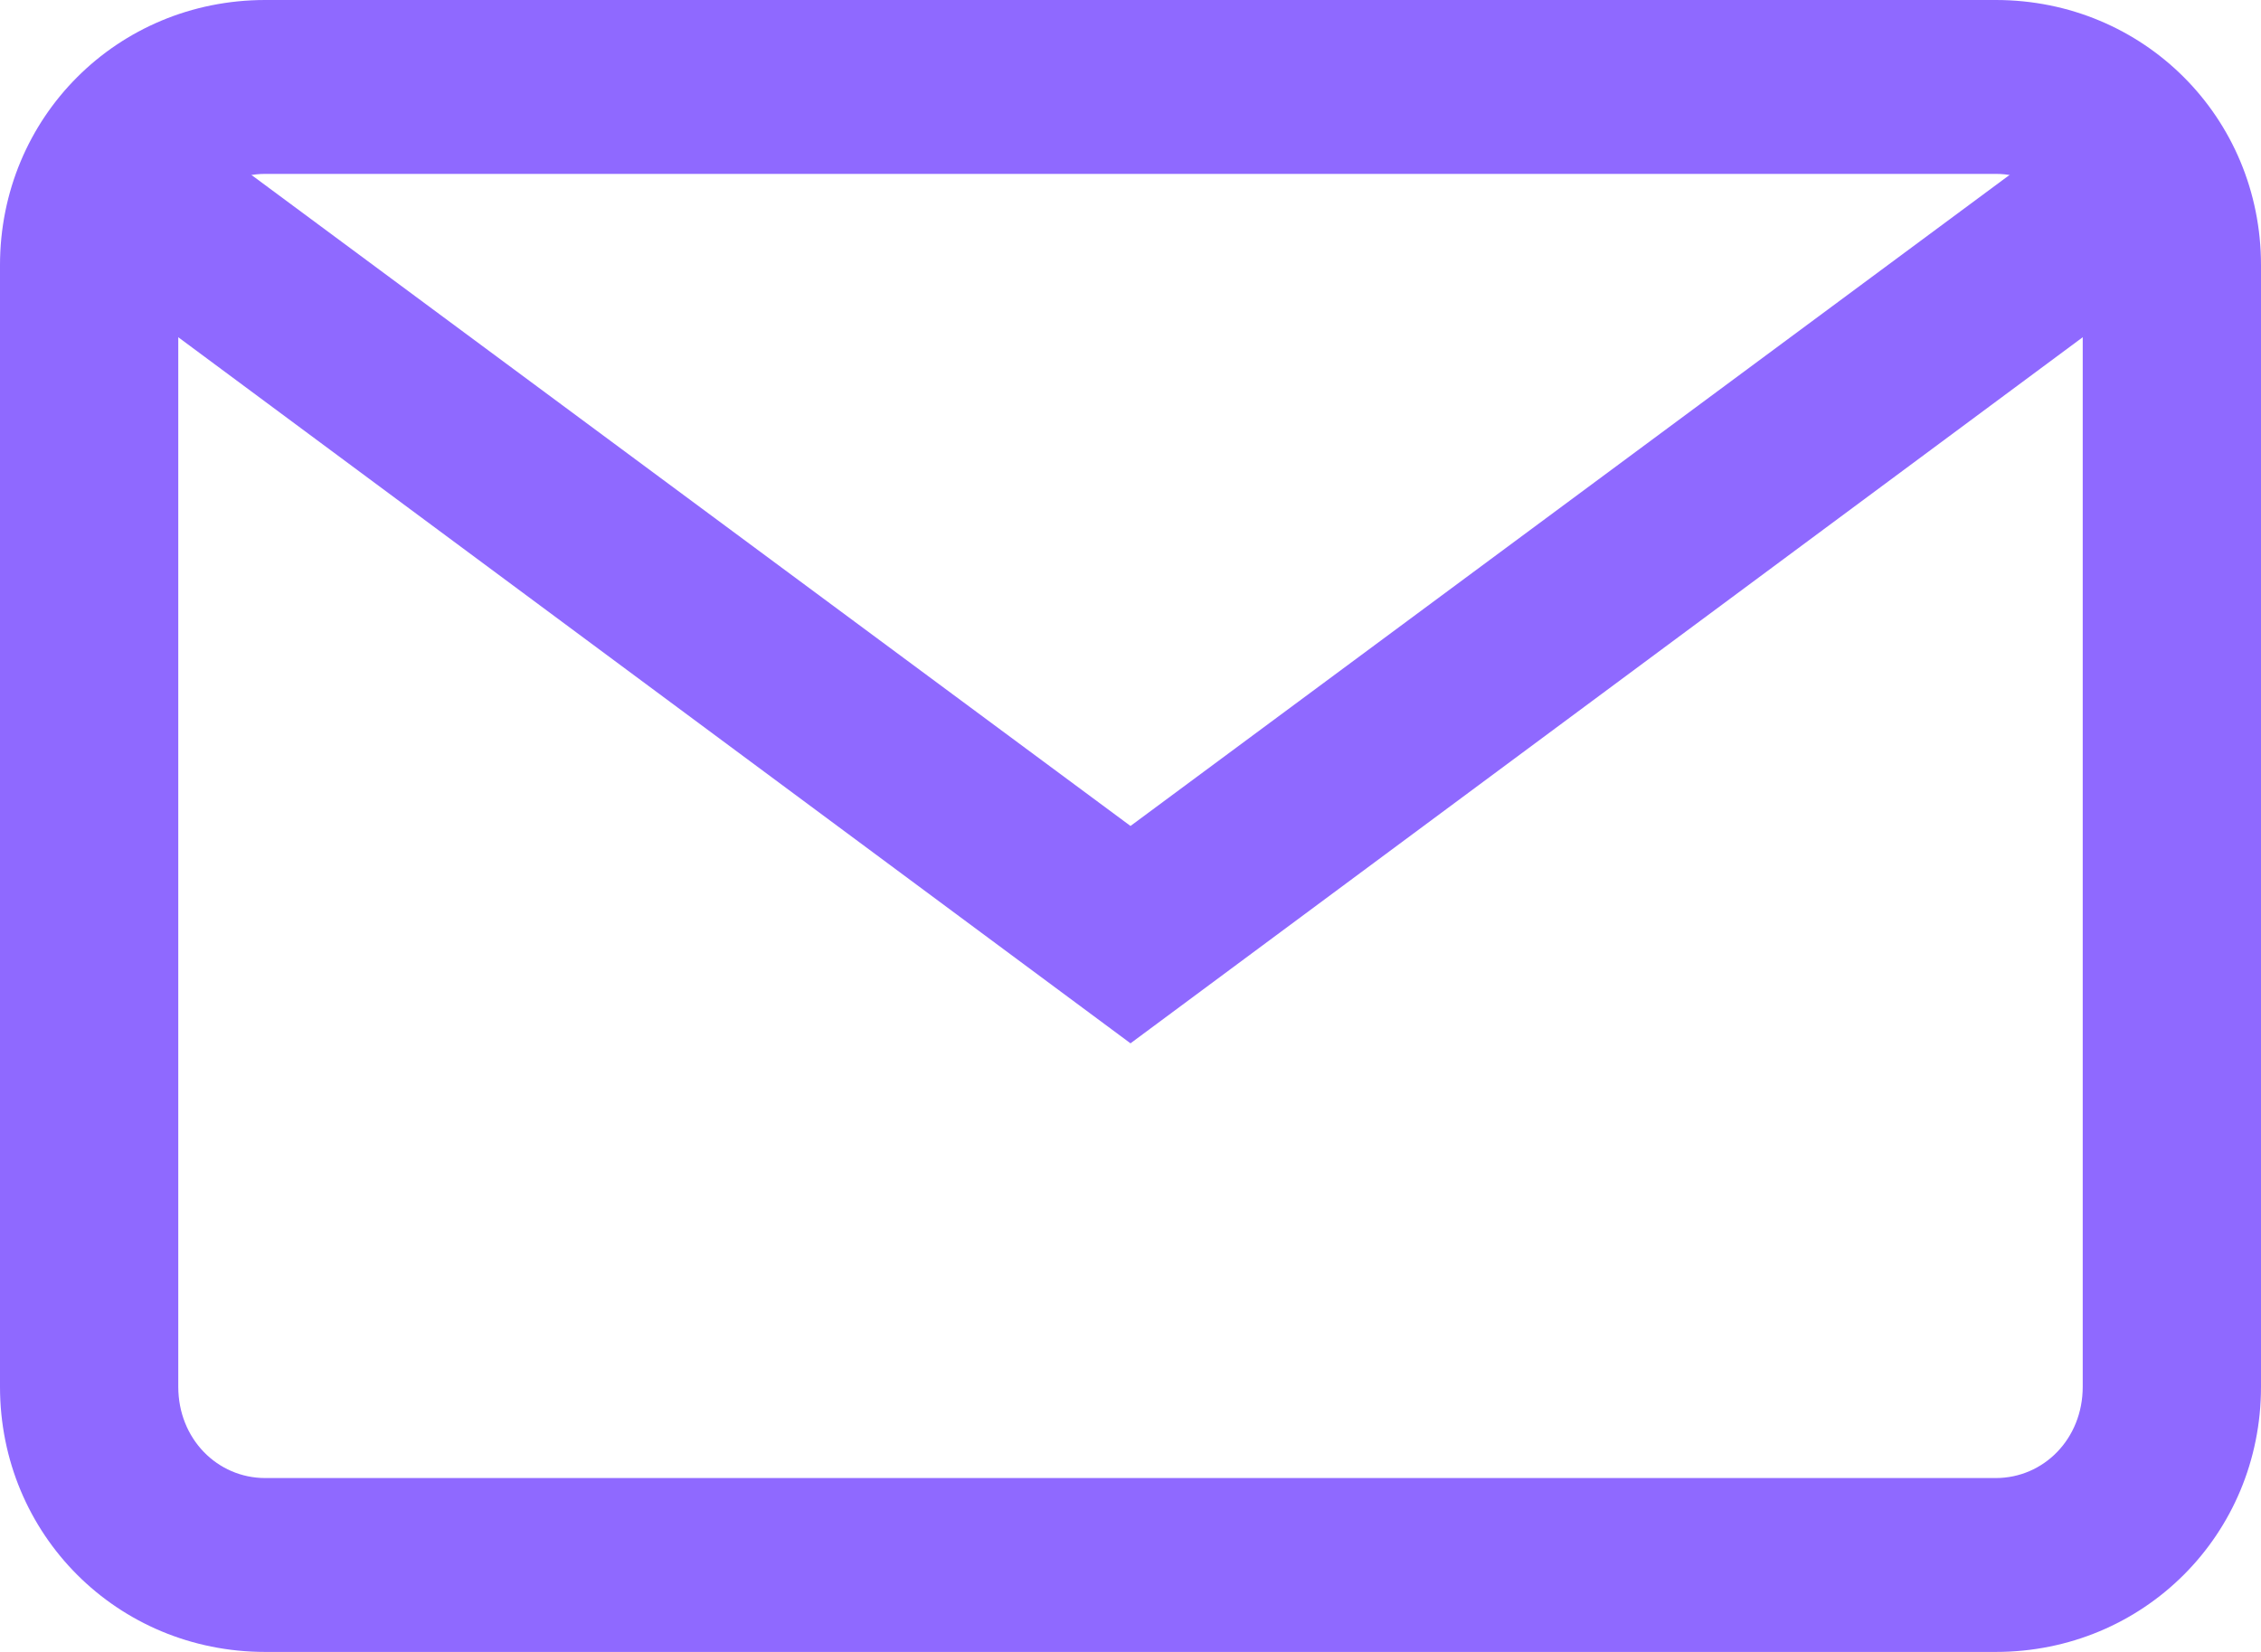
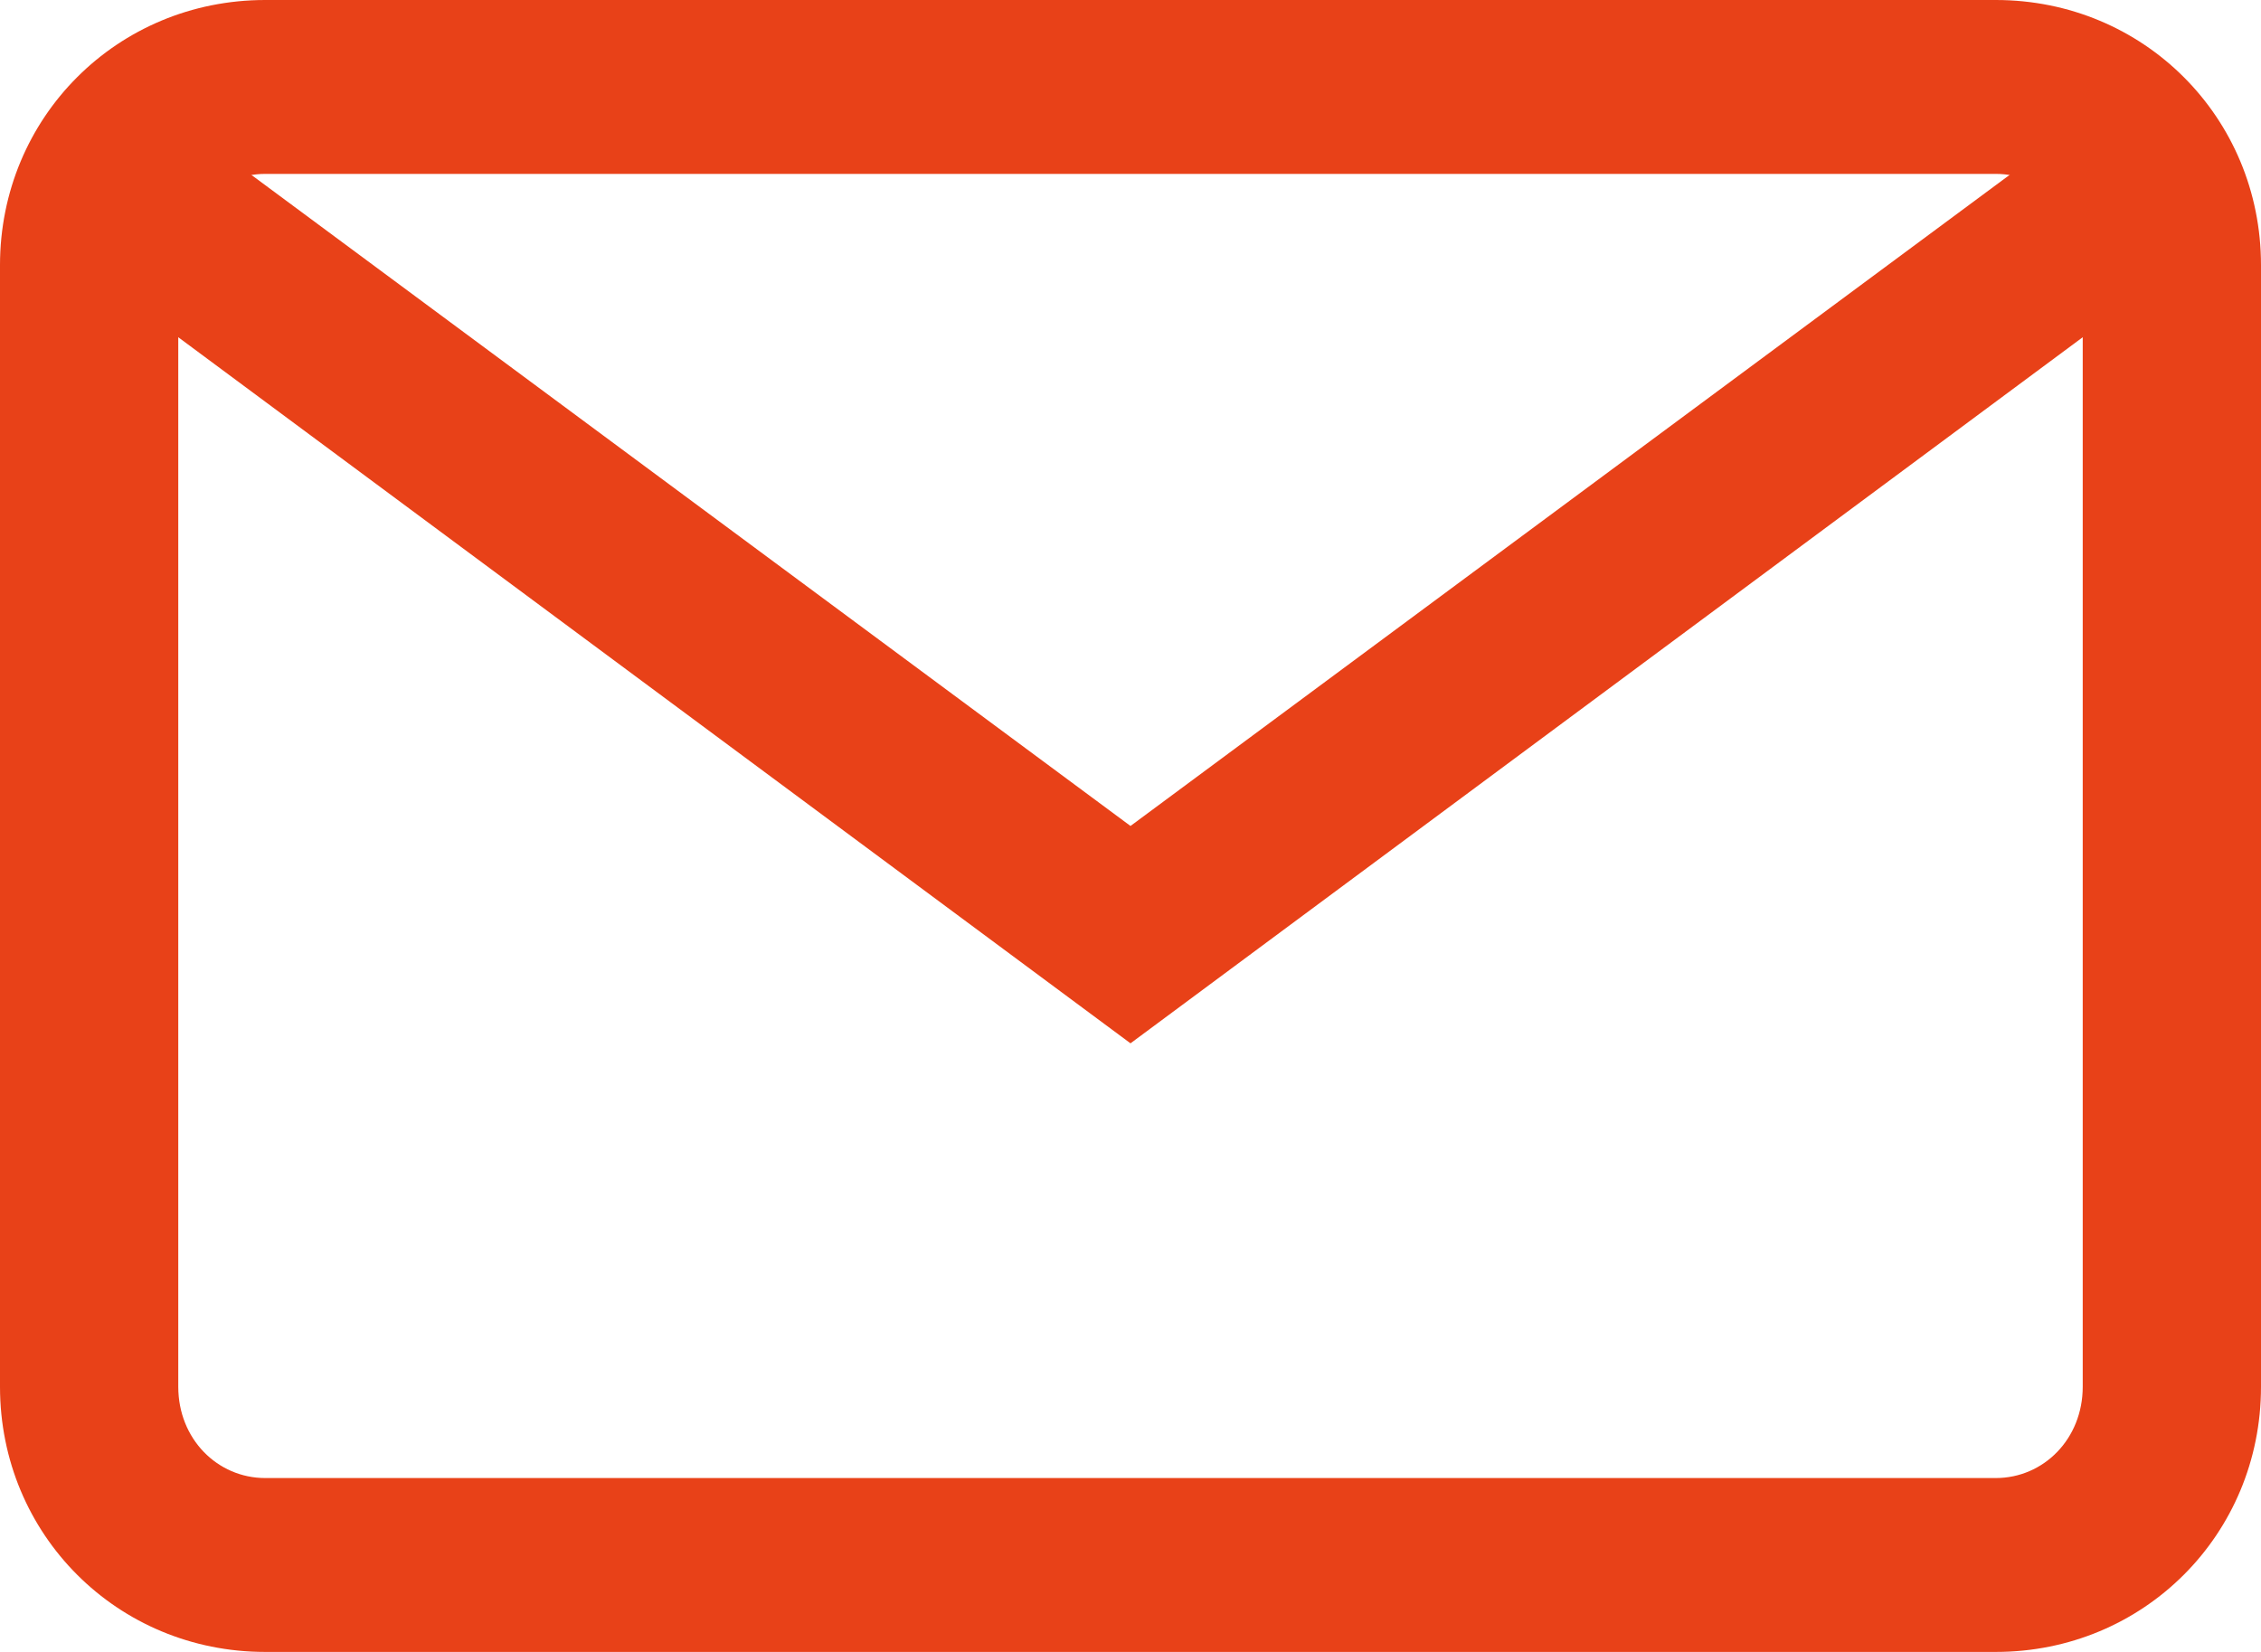
<svg xmlns="http://www.w3.org/2000/svg" width="52" height="38" viewBox="0 0 52 38">
  <g fill="none">
-     <g fill="#8F69FF">
+     <g fill="#E84118">
      <g transform="translate(-901 -545)translate(830 545)translate(71 0)">
        <path d="M45.9 0L6.1 0C2.7 0 0 2.7 0 6.1L0 31.9C0 35.3 2.7 38 6.1 38L45.9 38C49.3 38 52 35.3 52 31.9L52 6.1C52 2.7 49.3 0 45.9 0ZM47.9 31.9C47.9 33.1 47 34 45.9 34L6.1 34C5 34 4.1 33.1 4.1 31.9L4.1 6.1C4.1 4.9 5 4 6.1 4L45.9 4C47 4 47.9 4.9 47.9 6.1L47.9 31.9Z" />
        <polygon points="47.6 3 26 19 4.4 3 2 6.2 26 24 50 6.2" />
      </g>
    </g>
  </g>
</svg>
